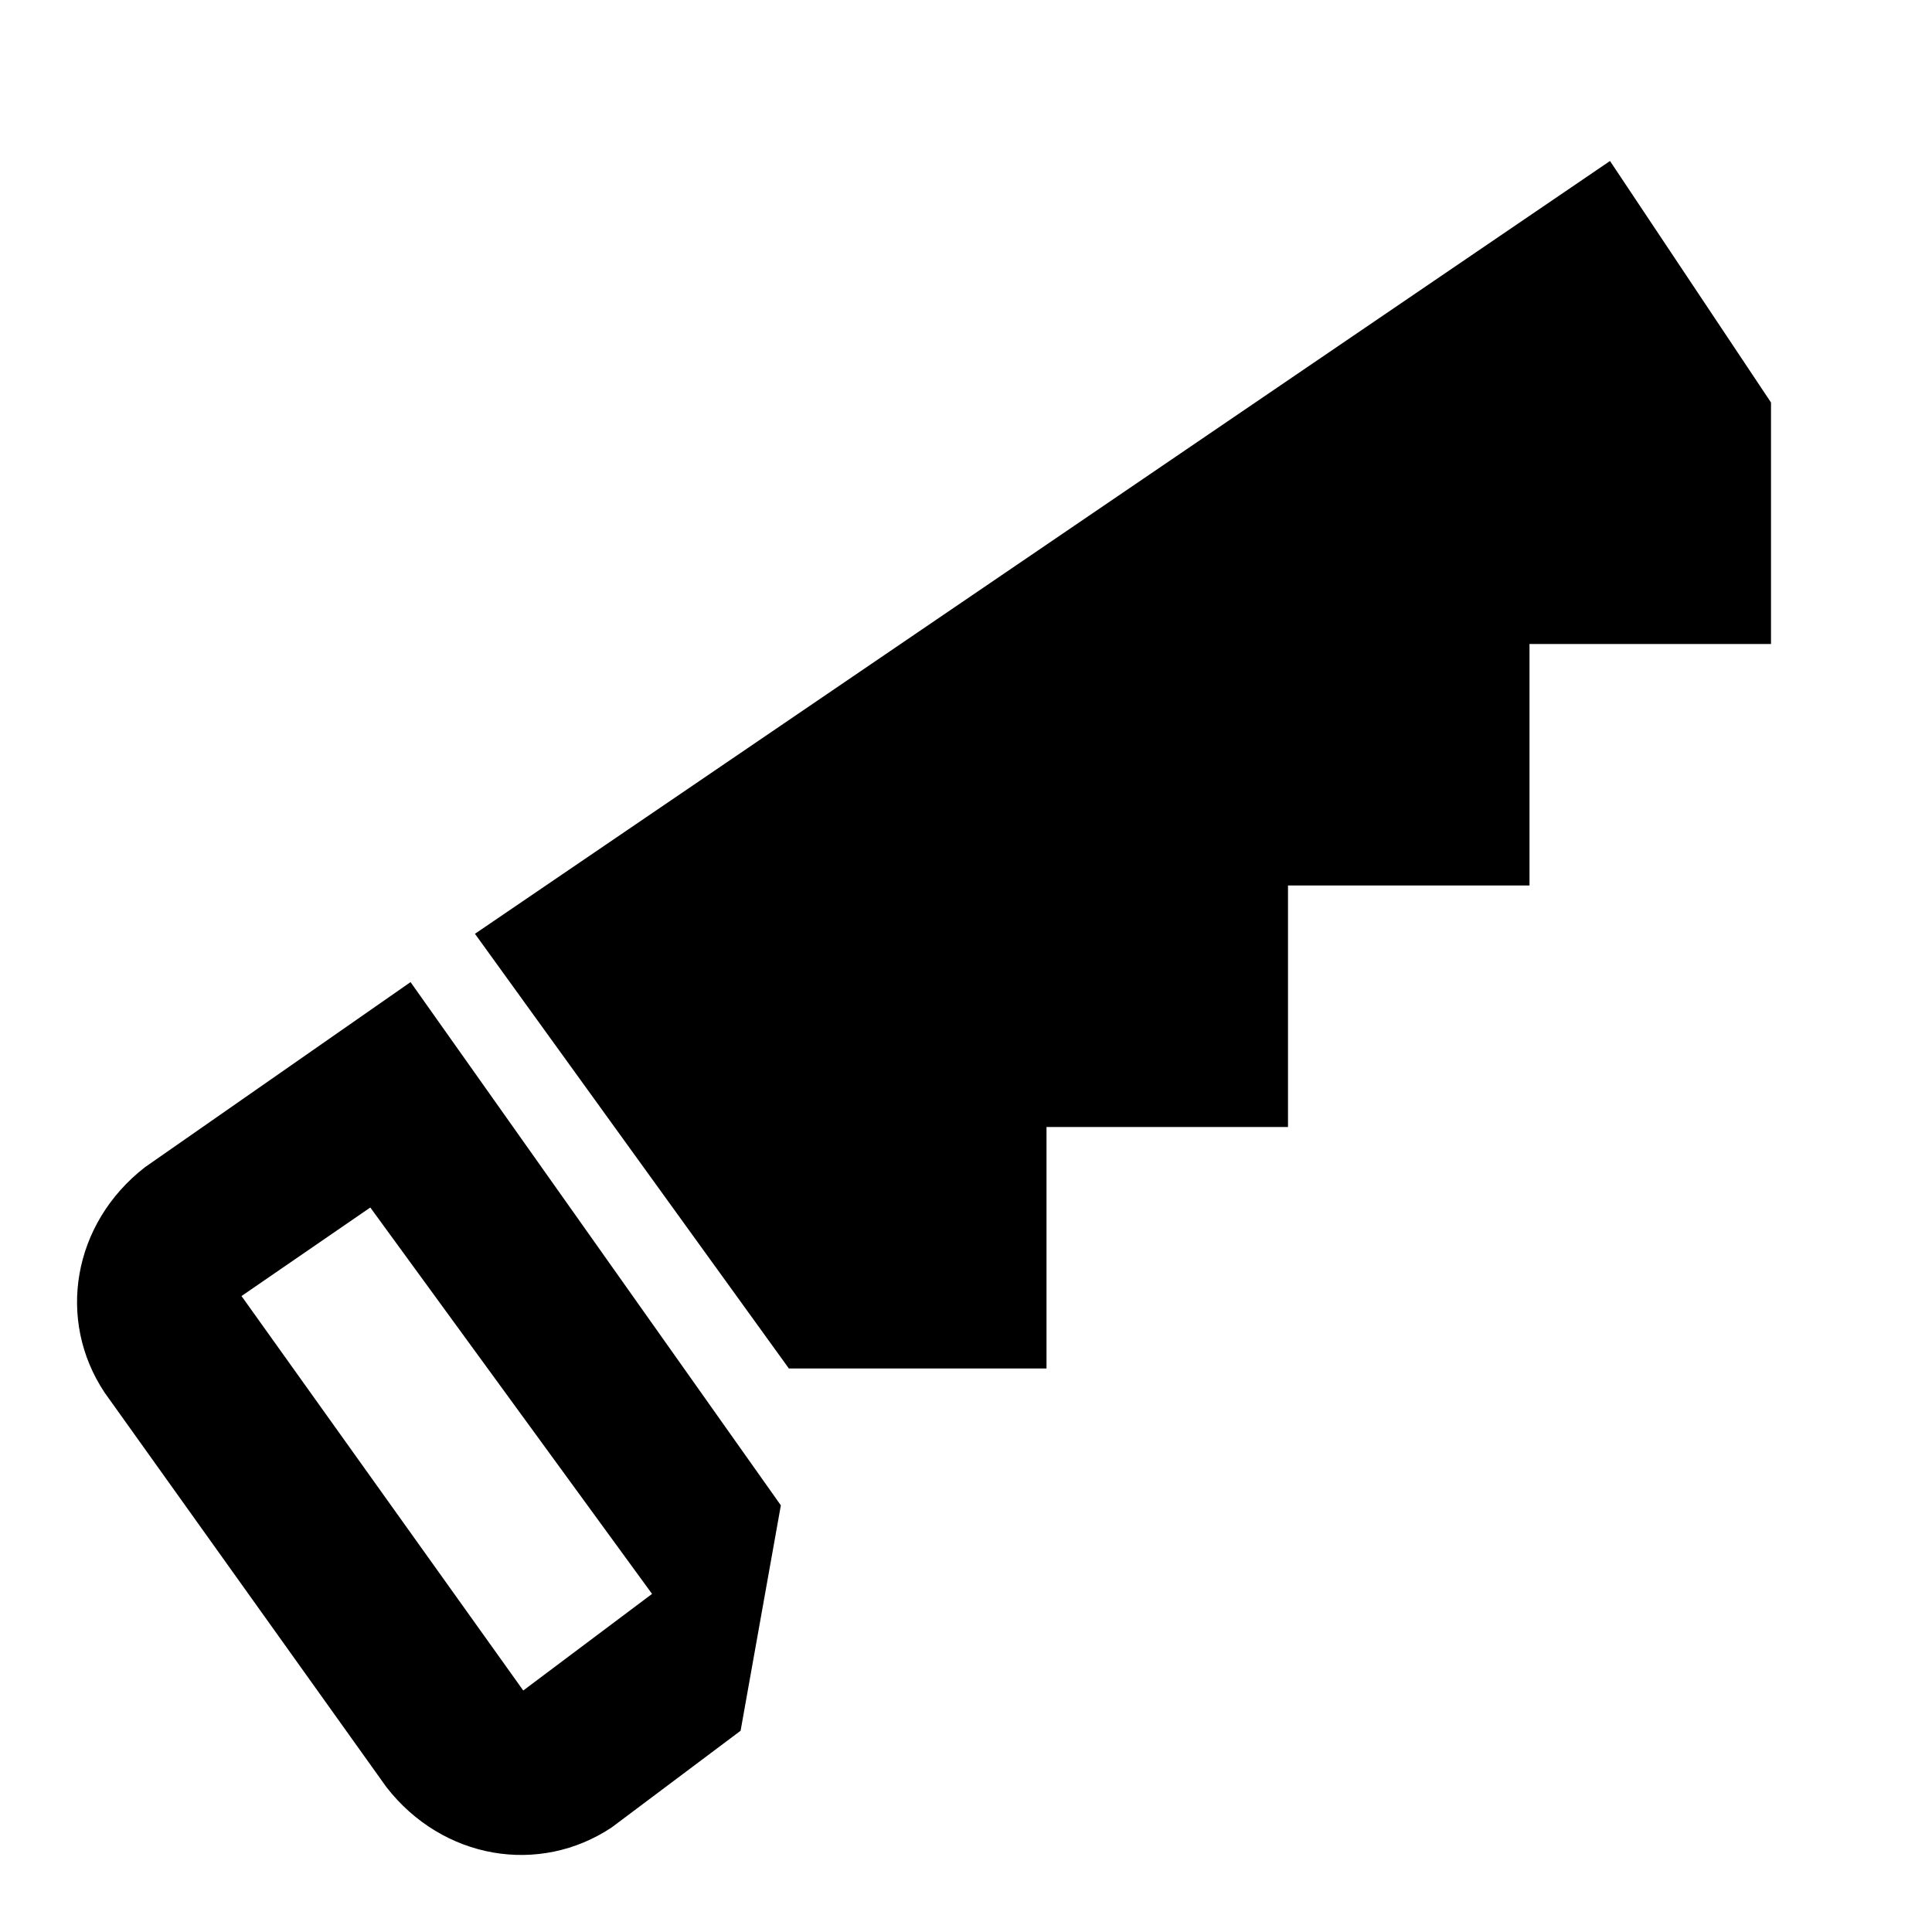
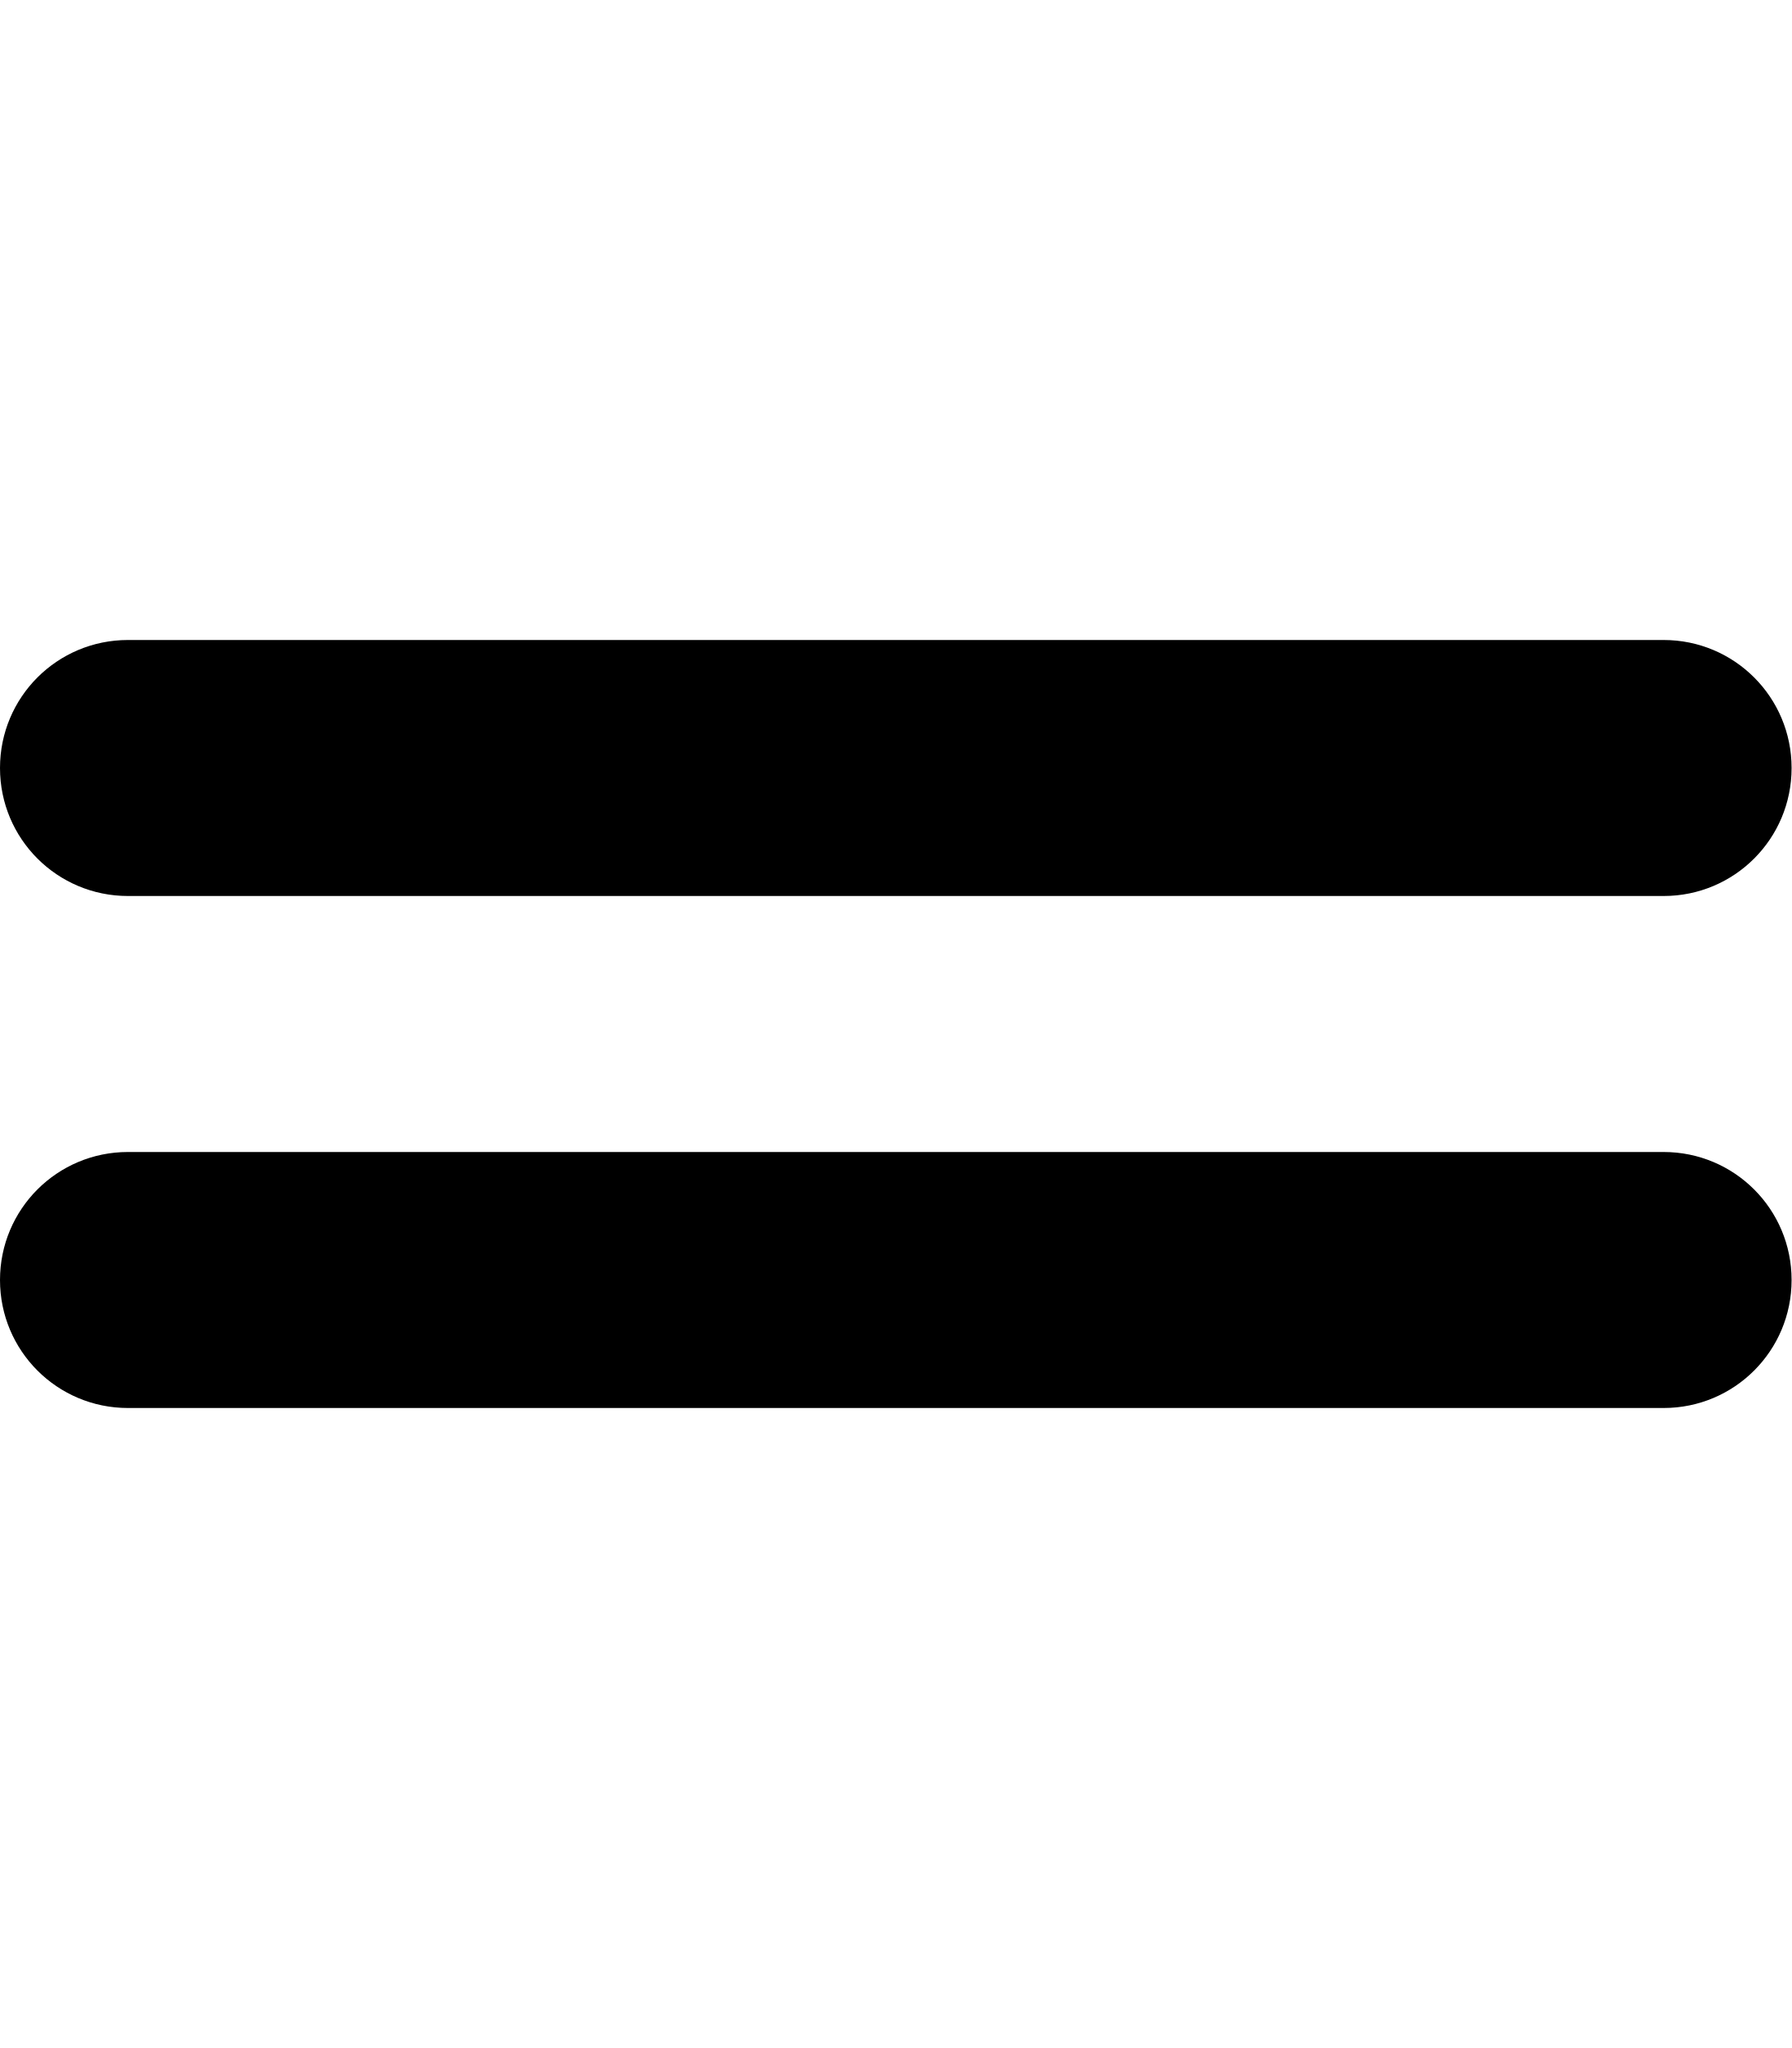
- <svg xmlns="http://www.w3.org/2000/svg" id="mdi-hand-saw" viewBox="0 0 24 24">
-   <path d="M9.8,17L5.9,11.6L20,2L22,5V8H19V11H16V14H13V17M9.7,18.7L9.2,21.5L7.6,22.7C6.7,23.3 5.5,23.1 4.8,22.2L1.3,17.3C0.7,16.4 0.9,15.2 1.8,14.5L5.1,12.2L9.7,18.7M4.6,15L3,16.1L6.5,21L8.1,19.8L4.6,15Z" />
+ <svg xmlns="http://www.w3.org/2000/svg" viewBox="0 0 448 512">
+   <path d="M32 288c-17.7 0-32 14.3-32 32s14.3 32 32 32l384 0c17.7 0 32-14.3 32-32s-14.3-32-32-32L32 288zm0-128c-17.7 0-32 14.3-32 32s14.3 32 32 32l384 0c17.7 0 32-14.3 32-32s-14.3-32-32-32L32 160z" />
</svg>
